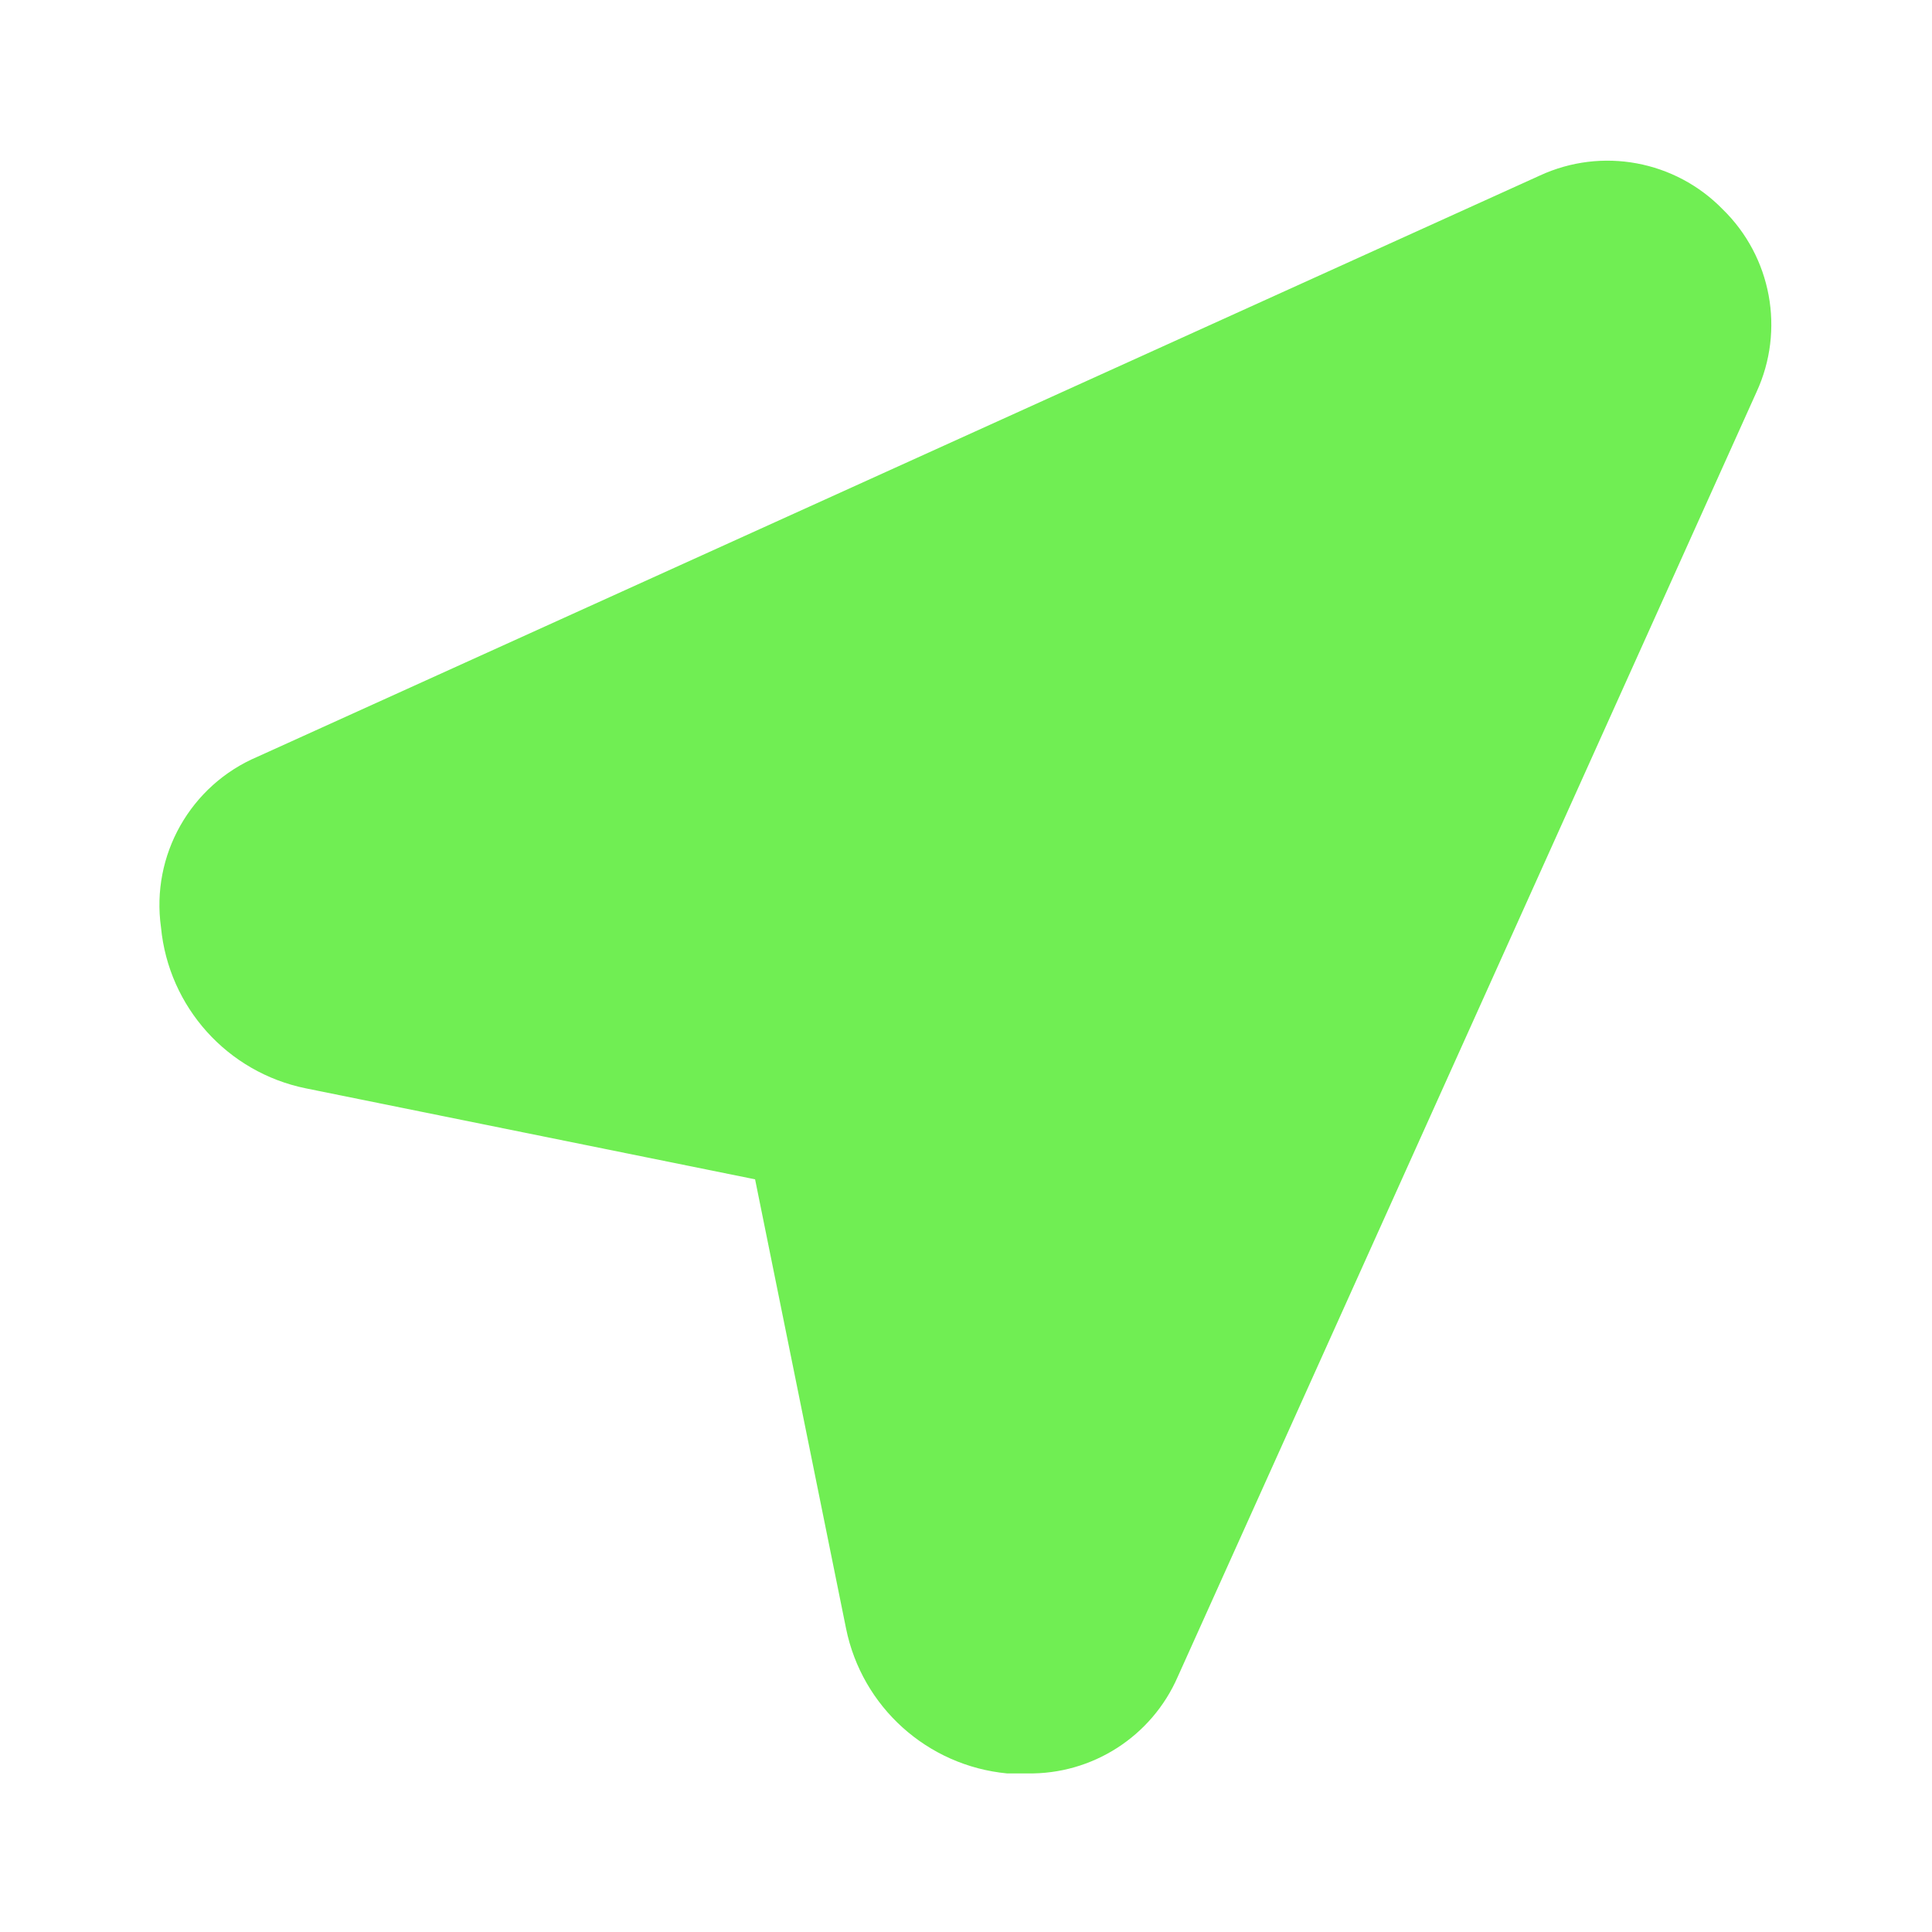
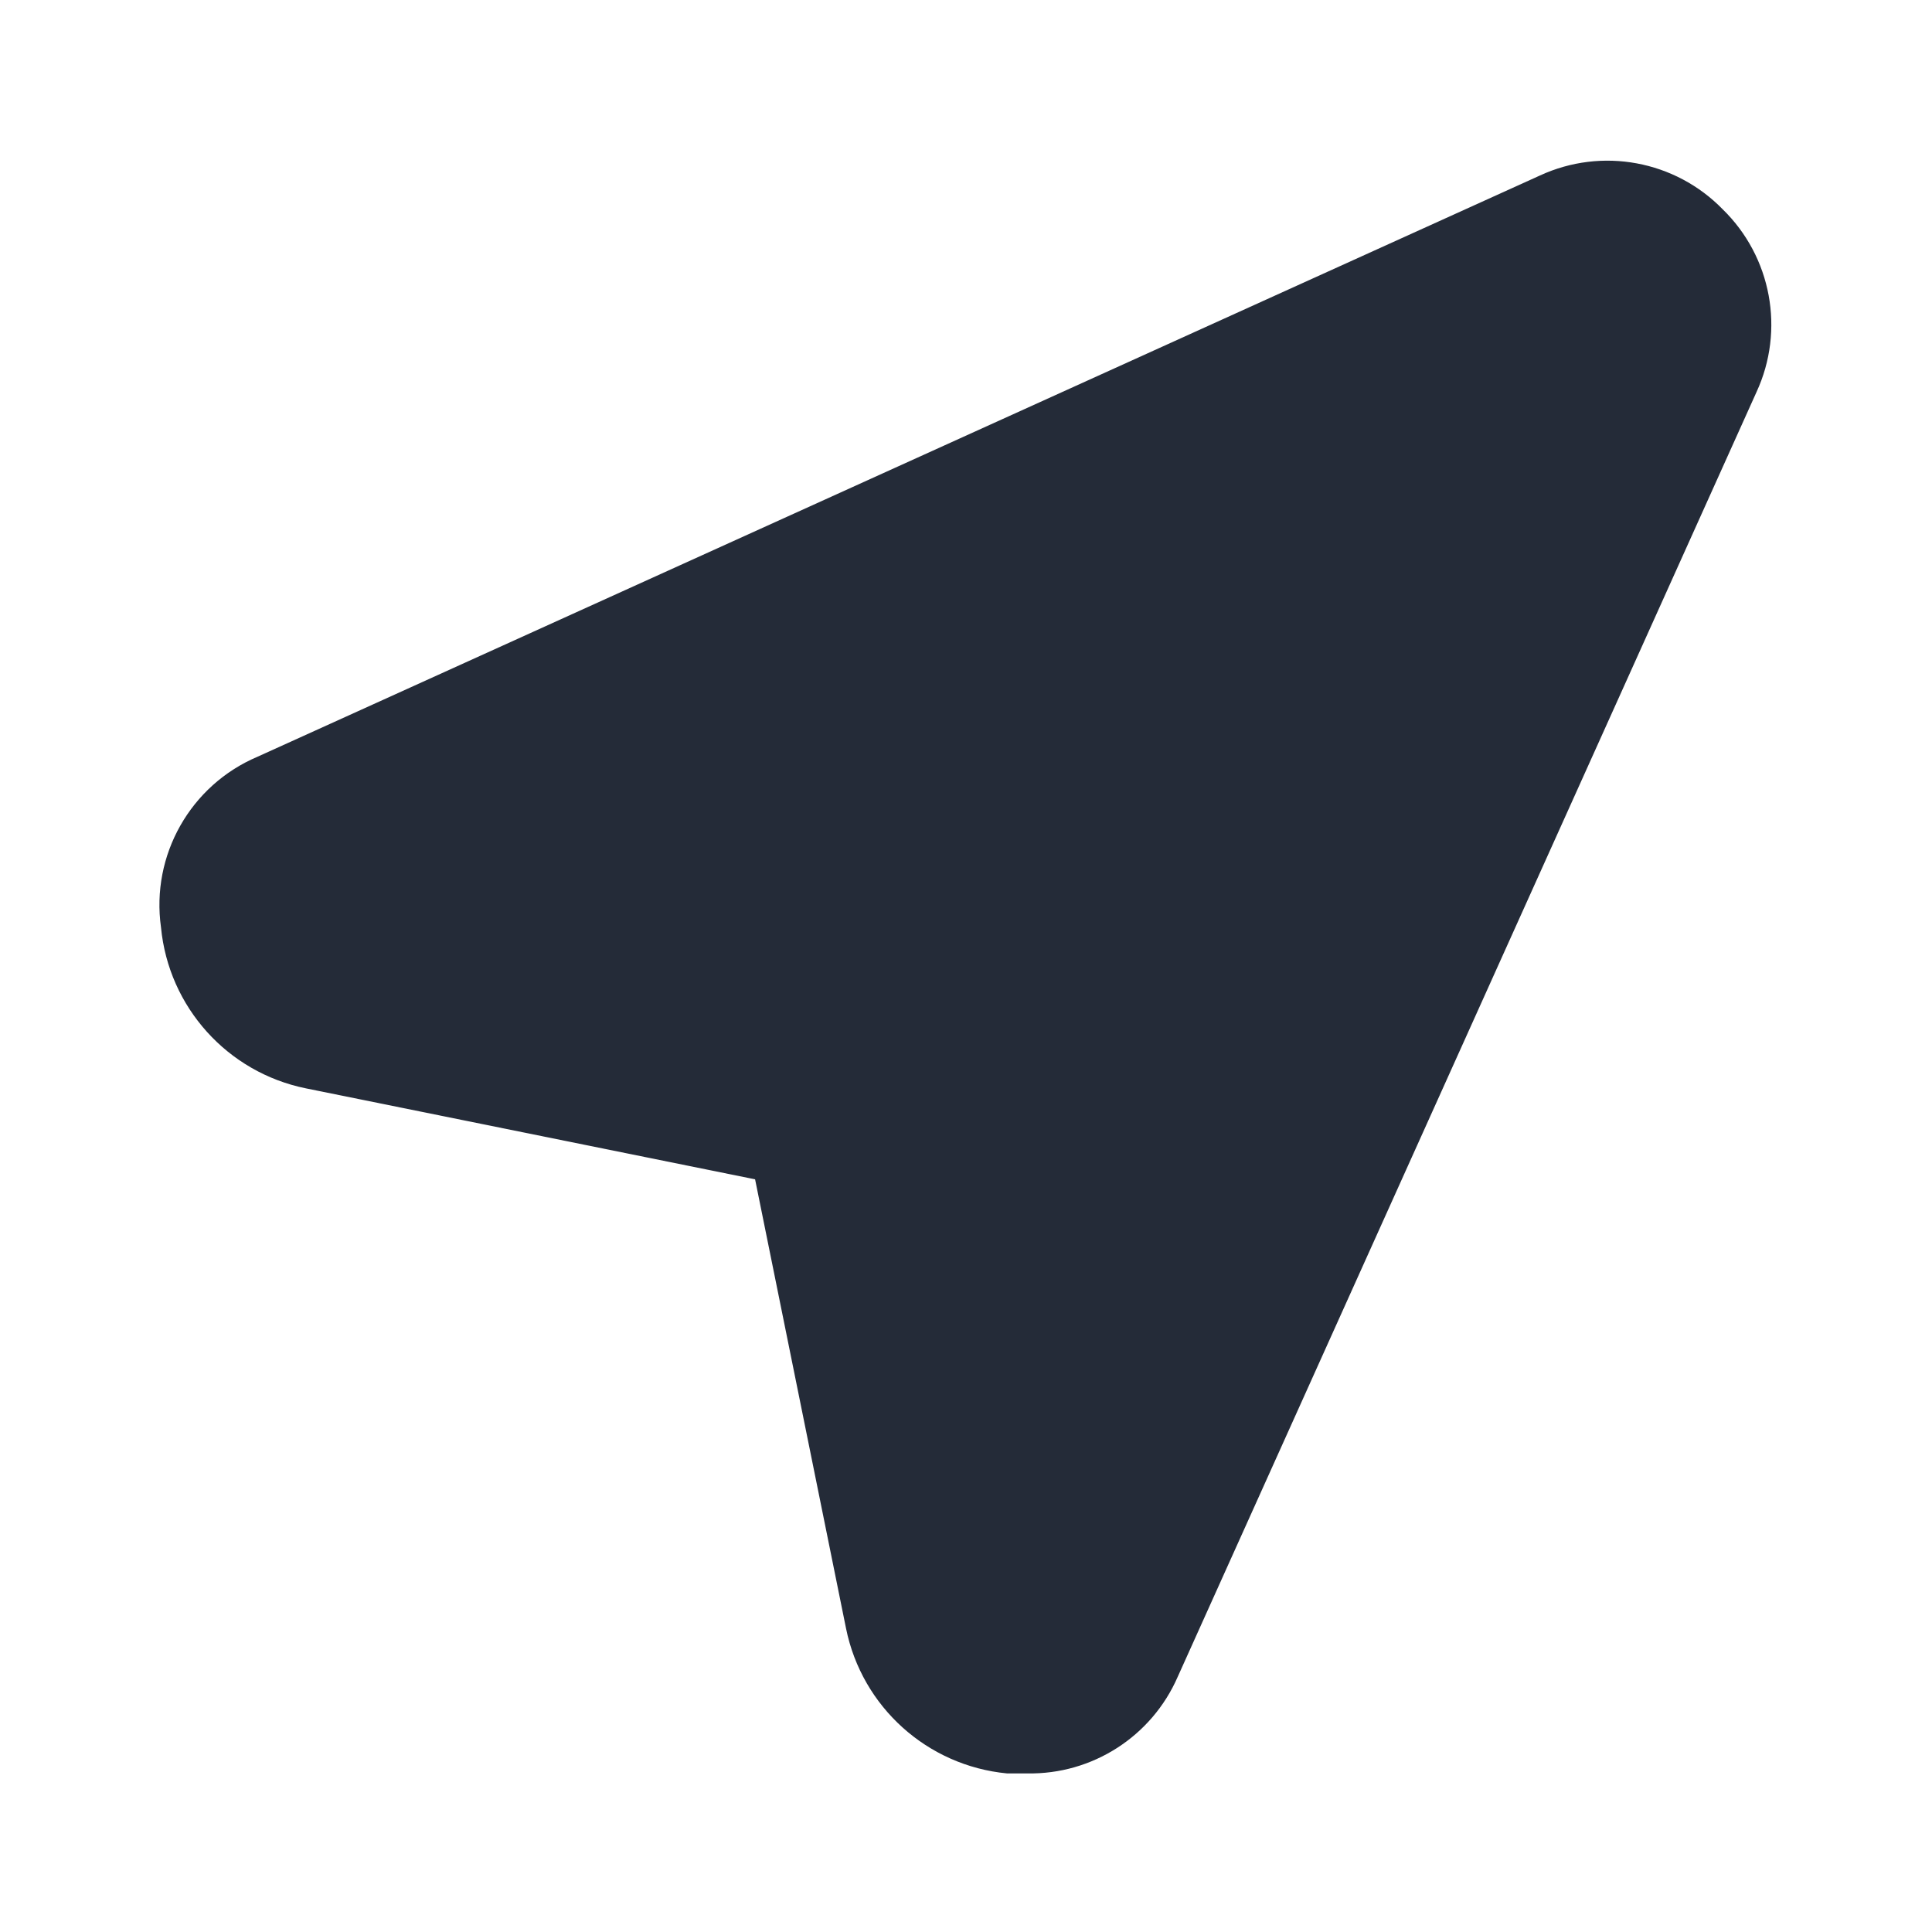
- <svg xmlns="http://www.w3.org/2000/svg" fill="#70ee53" width="100%" height="100%" viewBox="0 0 24 24" id="cursor" data-name="Flat Color" class="icon flat-color">
-   <path id="primary" d="M21.4,2.6a2,2,0,0,0-2.27-.42h0L3.2,9.4A2,2,0,0,0,2,11.52a2.26,2.26,0,0,0,1.8,2l5.58,1.13,1.13,5.58a2.26,2.26,0,0,0,2,1.8h.25a2,2,0,0,0,1.87-1.2L21.82,4.87A2,2,0,0,0,21.4,2.6Z" style="fill: #70ee53;" />
+ <svg xmlns="http://www.w3.org/2000/svg" fill="#242b38" width="100%" height="100%" viewBox="0 0 24 24" id="cursor" data-name="Flat Color" class="icon flat-color">
+   <path id="primary" d="M21.4,2.6a2,2,0,0,0-2.27-.42h0L3.2,9.4A2,2,0,0,0,2,11.52a2.26,2.26,0,0,0,1.8,2l5.58,1.13,1.13,5.58a2.26,2.26,0,0,0,2,1.8h.25a2,2,0,0,0,1.87-1.2L21.82,4.87A2,2,0,0,0,21.4,2.6Z" style="fill: #242b38;" />
</svg>
